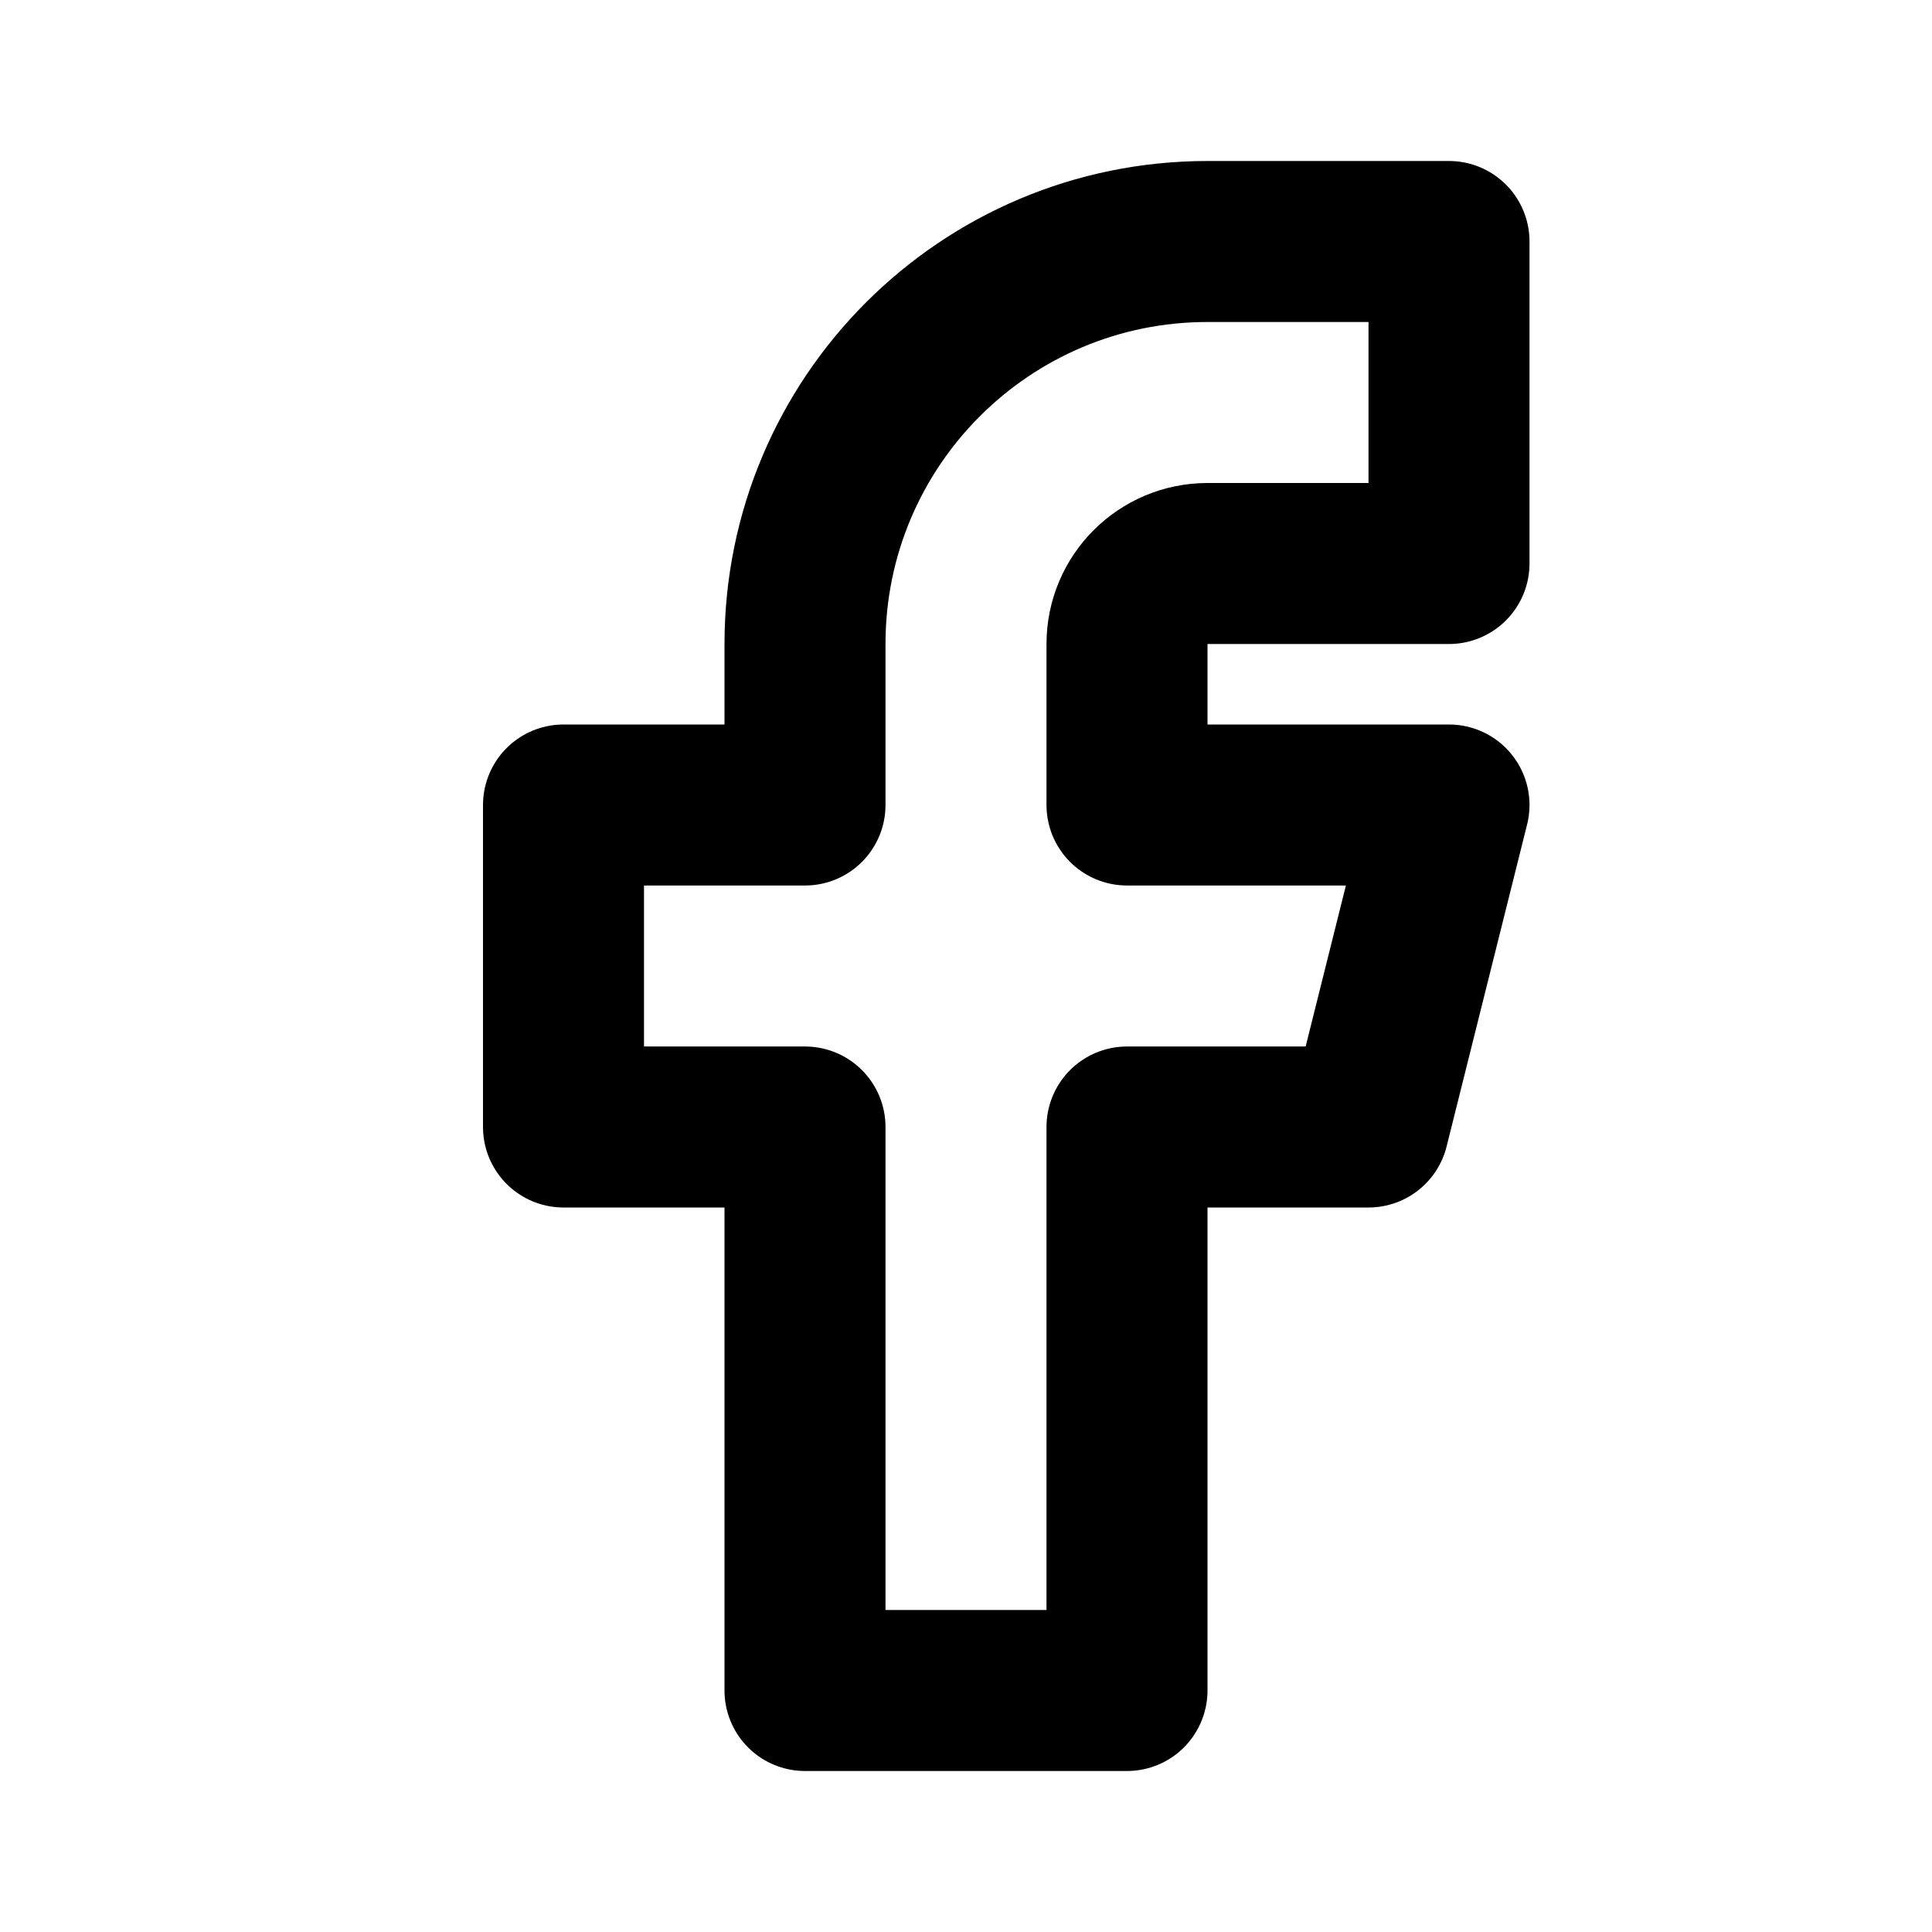
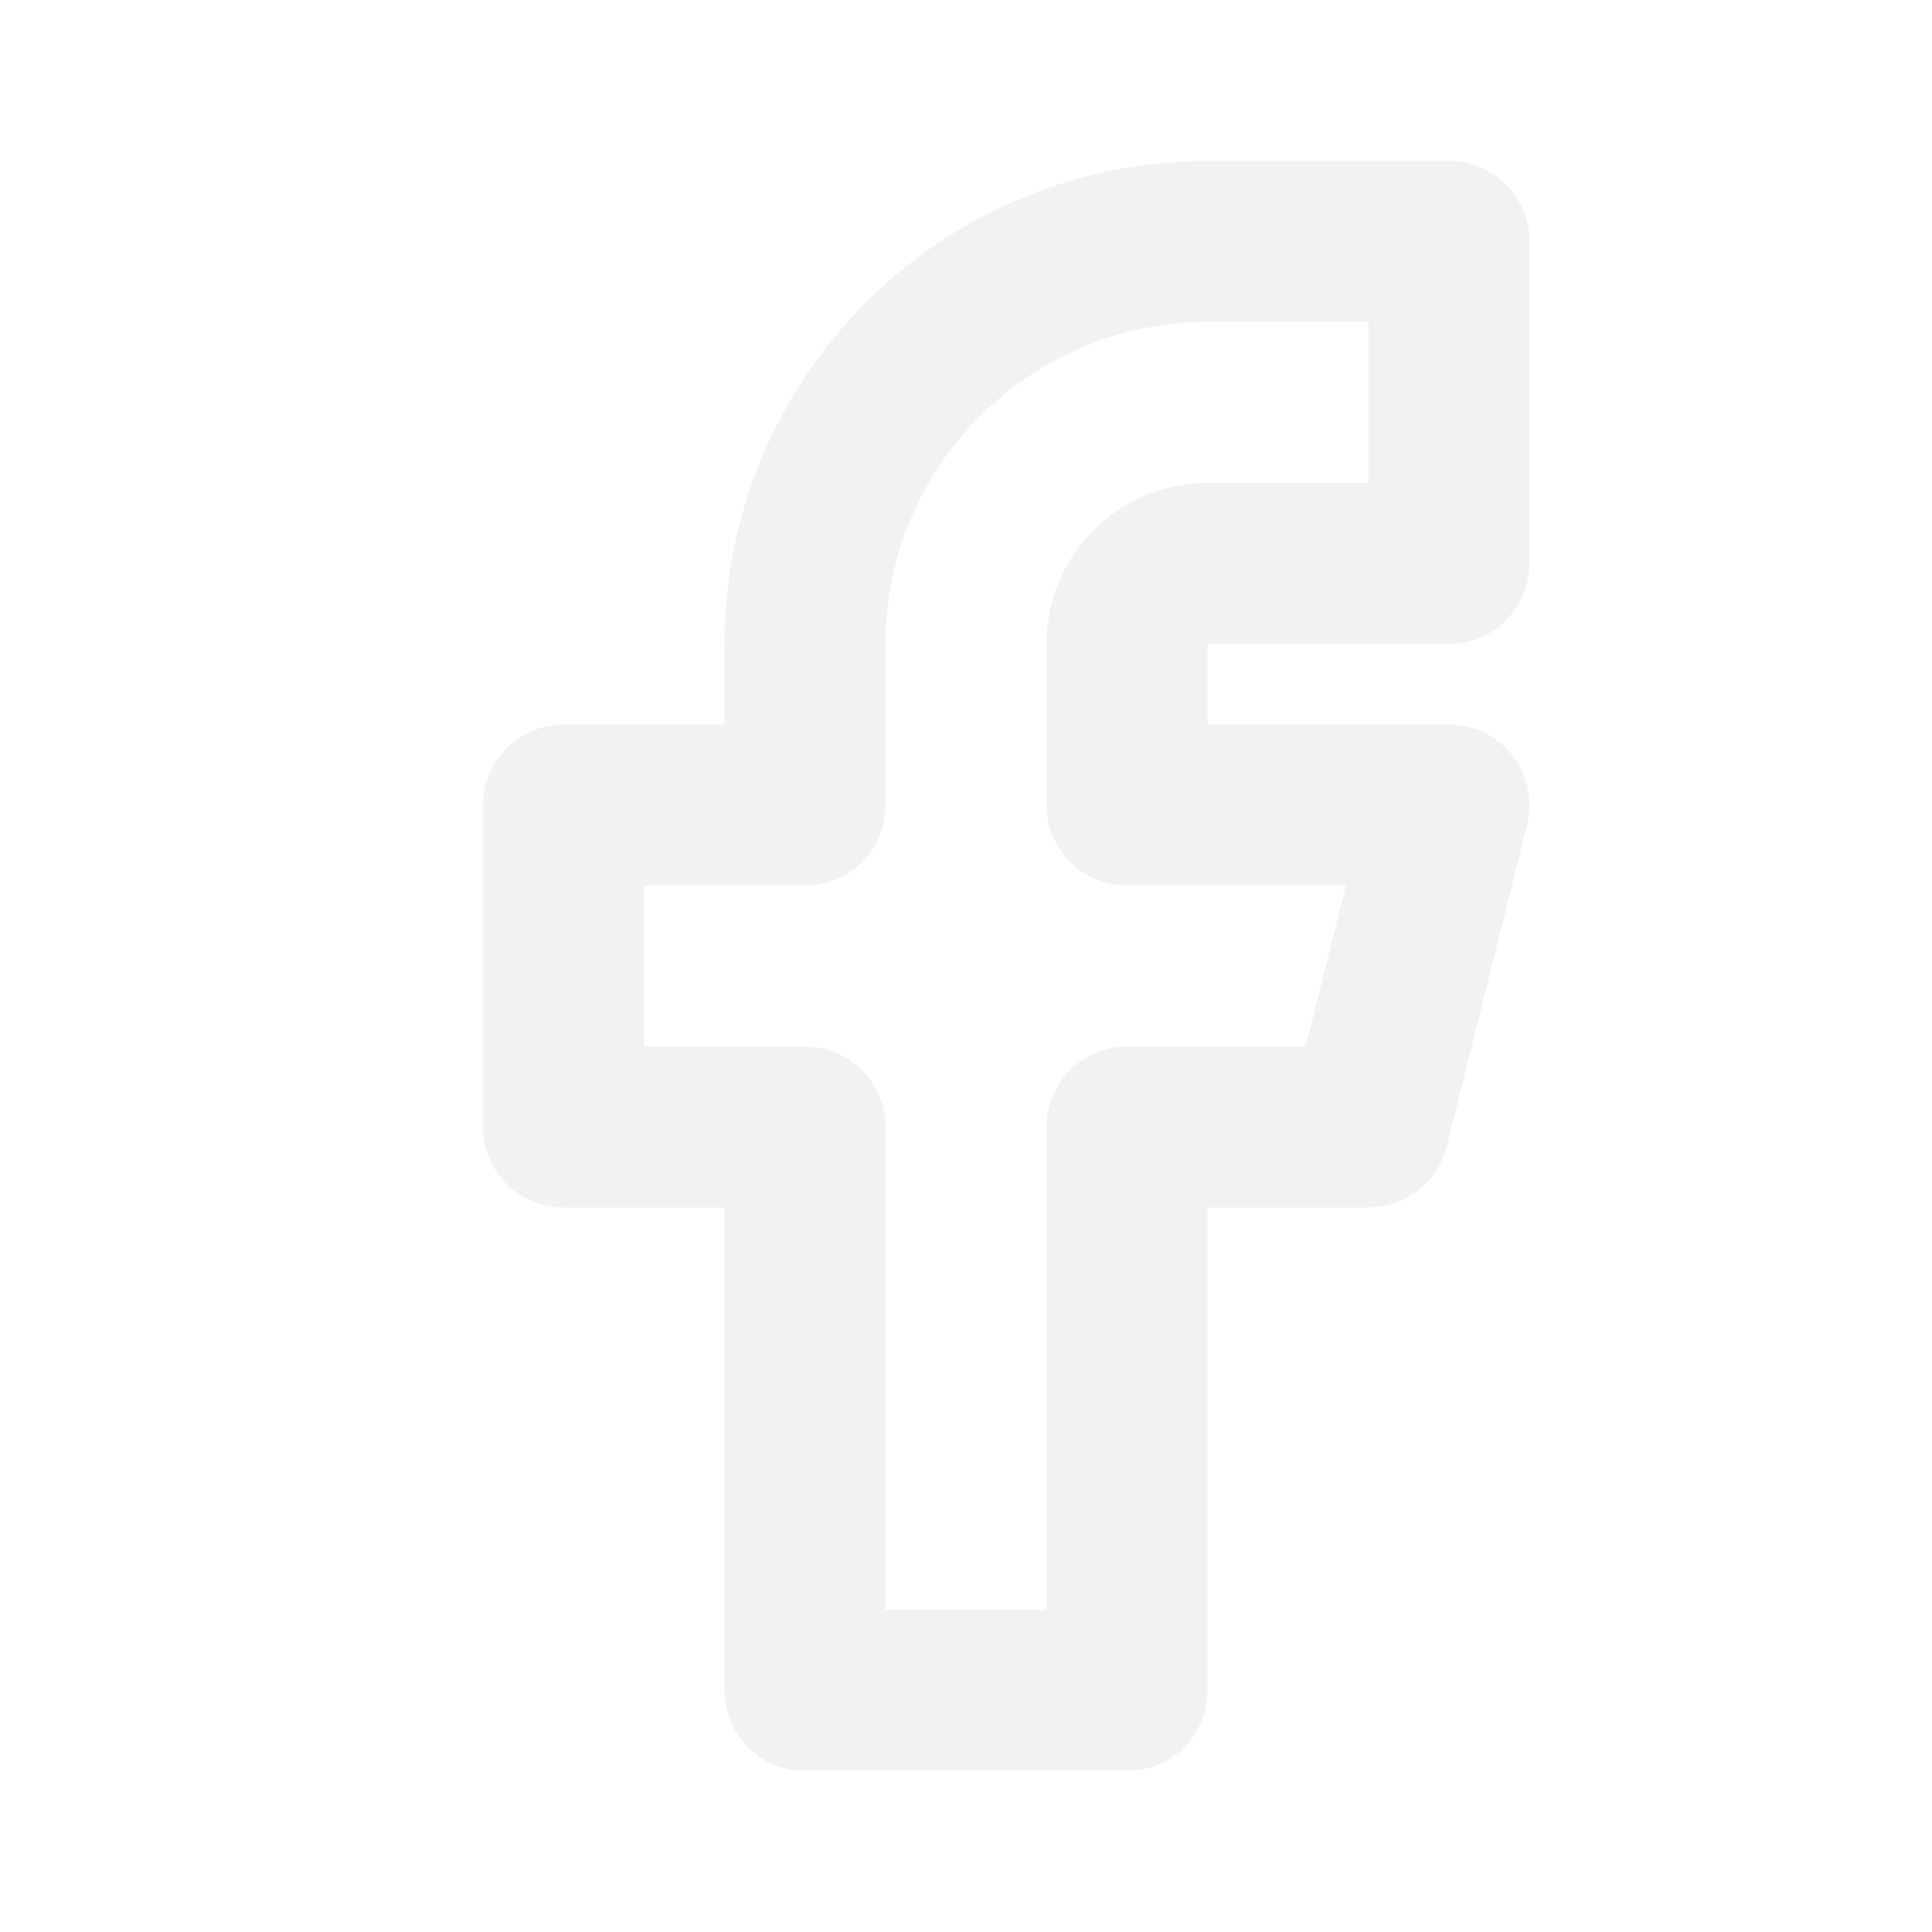
- <svg xmlns="http://www.w3.org/2000/svg" class="icon icon-tabler icon-tabler-brand-facebook" width="24" height="24" viewBox="0 0 24 24" stroke-width="2" stroke="currentColor" fill="none" stroke-linecap="round" stroke-linejoin="round">
+ <svg xmlns="http://www.w3.org/2000/svg" class="icon icon-tabler icon-tabler-brand-facebook" width="24" height="24" viewBox="0 0 24 24" stroke-width="2" stroke="#f2f2f2" fill="none" stroke-linecap="round" stroke-linejoin="round">
  <path stroke="none" d="M0 0h24v24H0z" fill="none" />
  <path d="M7 10v4h3v7h4v-7h3l1 -4h-4v-2a1 1 0 0 1 1 -1h3v-4h-3a5 5 0 0 0 -5 5v2h-3" />
</svg>
